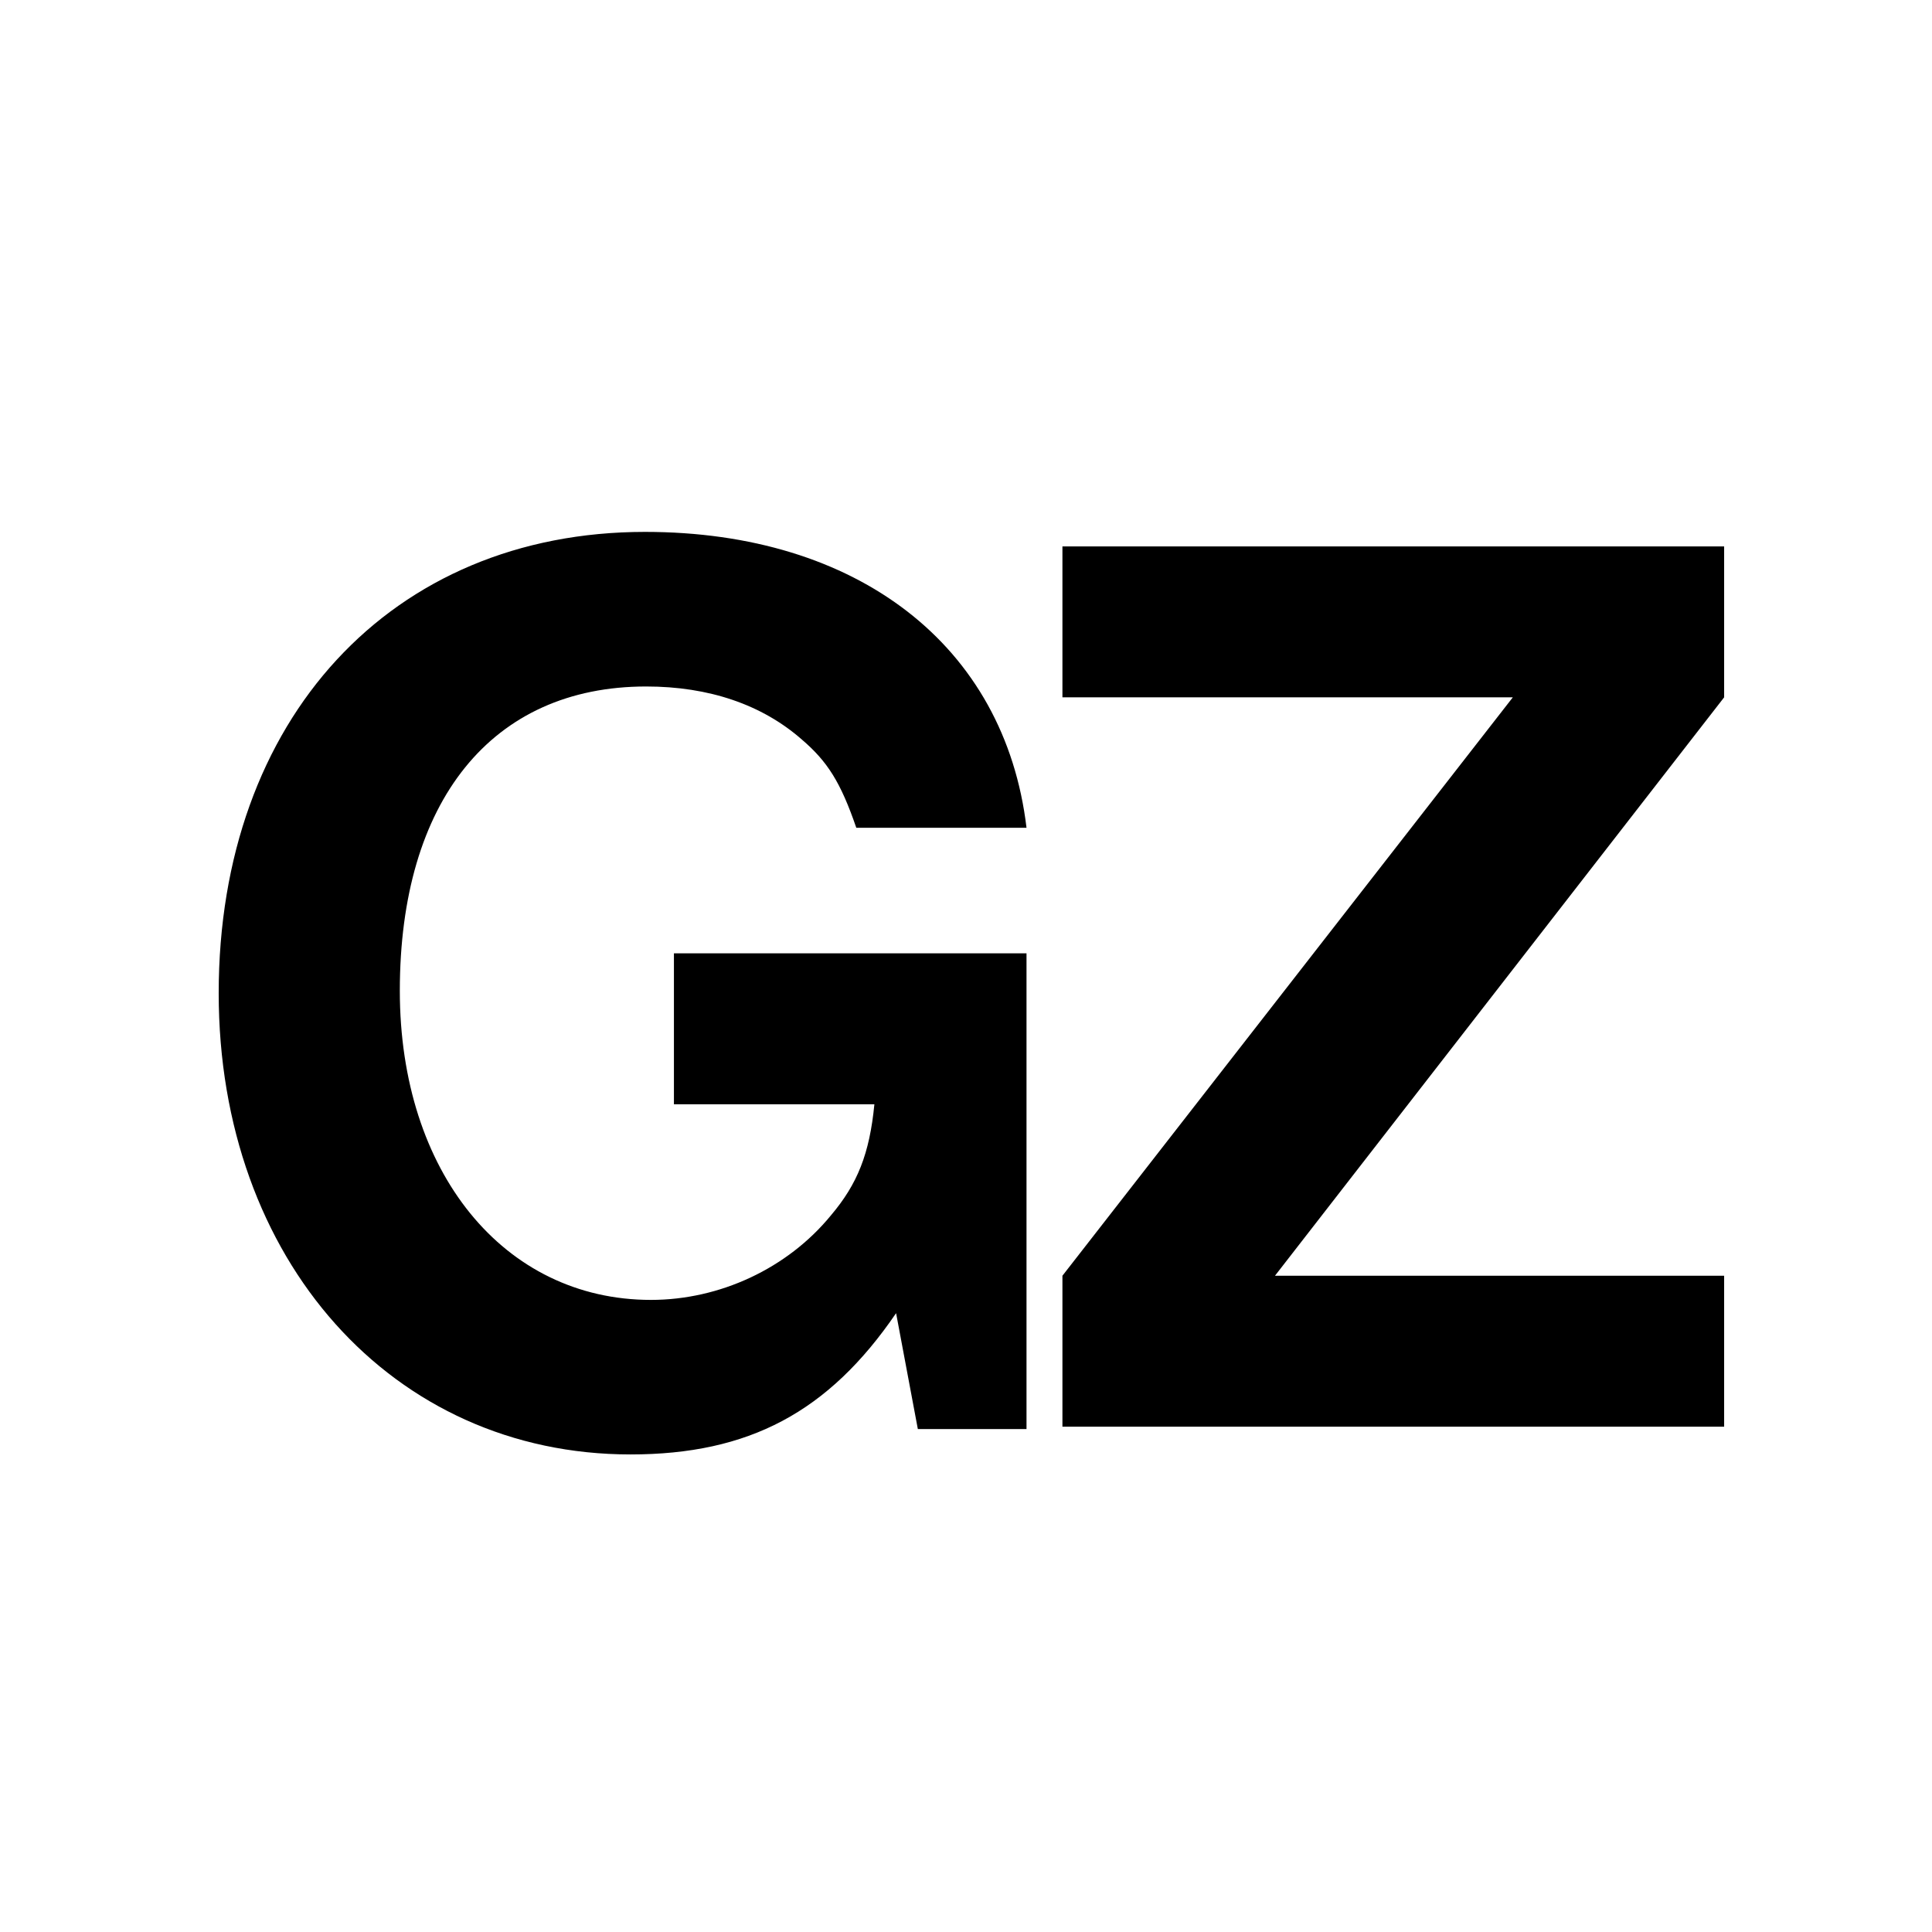
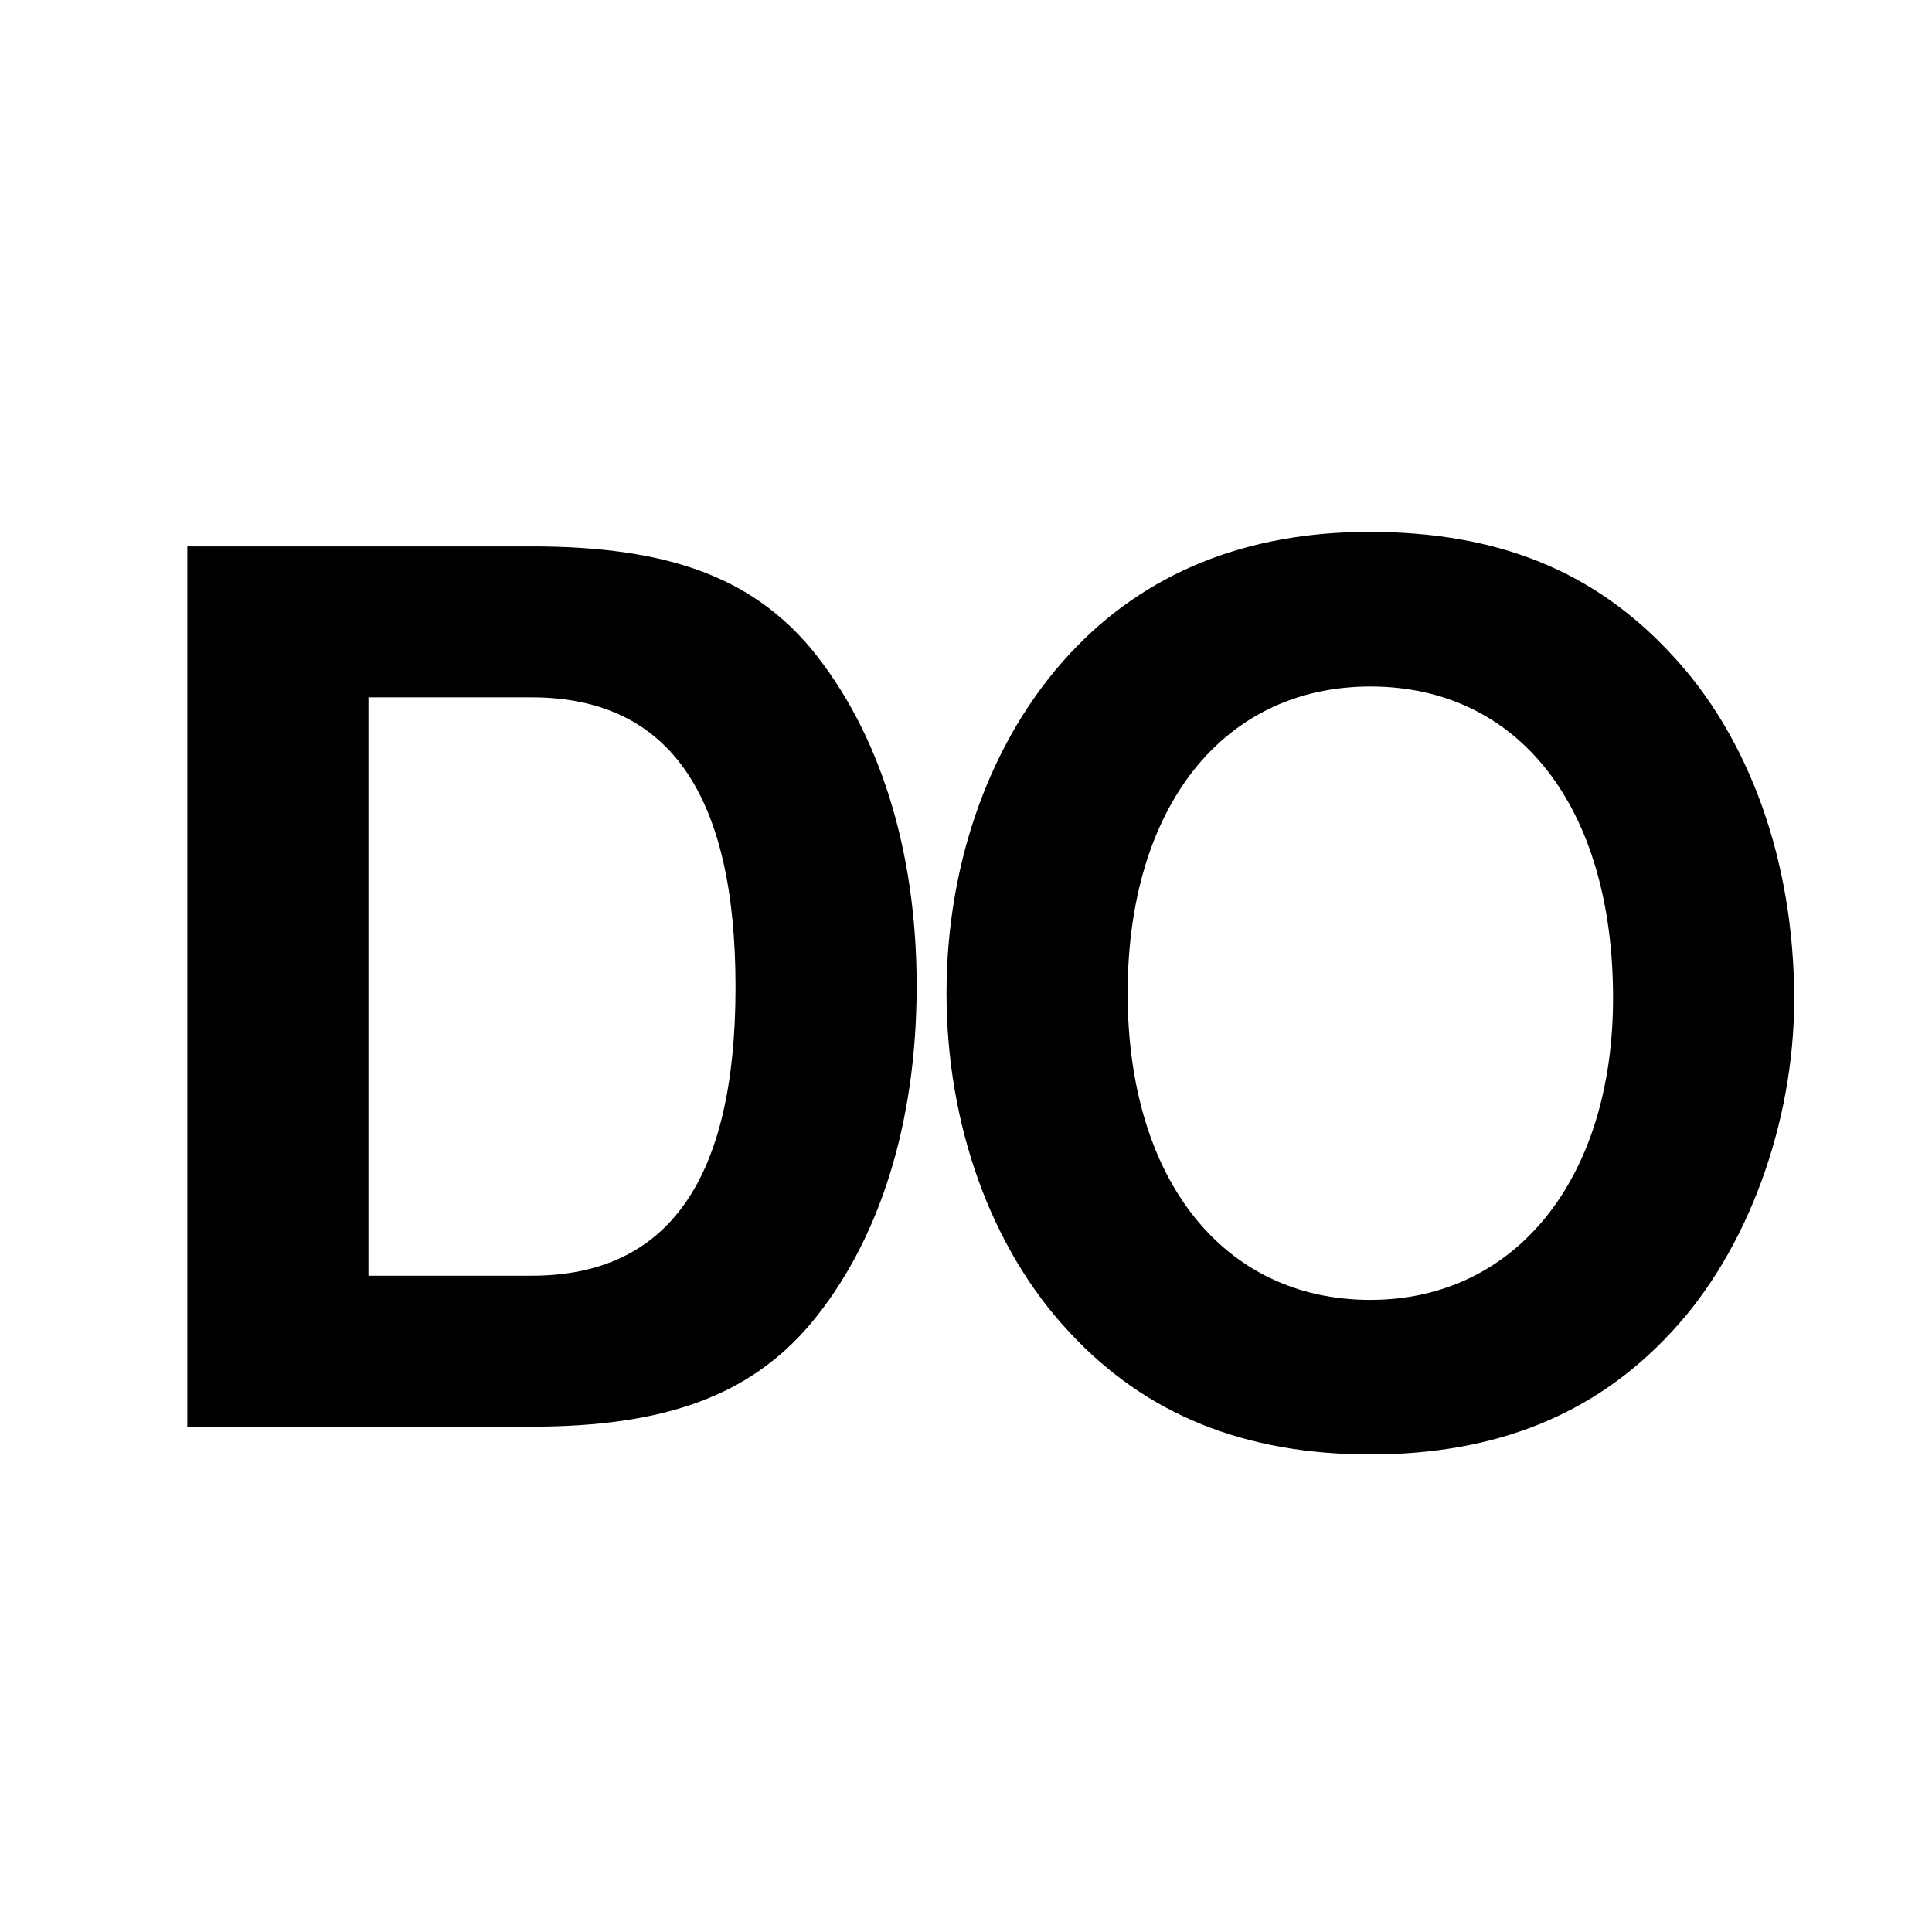
- <svg xmlns="http://www.w3.org/2000/svg" width="512" height="512" viewBox="0 0 512 512" role="img" aria-label="GZ favicon">
+ <svg xmlns="http://www.w3.org/2000/svg" width="512" height="512" viewBox="0 0 512 512" role="img" aria-label="Daniel Oyegade favicon">
  <rect width="512" height="512" fill="#ffffff" />
-   <text x="50%" y="52%" text-anchor="middle" dominant-baseline="middle" font-family="Helvetica Neue, Helvetica, Arial, sans-serif" font-weight="700" font-size="320" letter-spacing="-18" fill="#000000">GZ</text>
+   <text x="50%" y="52%" text-anchor="middle" dominant-baseline="middle" font-family="Helvetica Neue, Helvetica, Arial, sans-serif" font-weight="700" font-size="320" letter-spacing="-18" fill="#000000">DO</text>
</svg>
